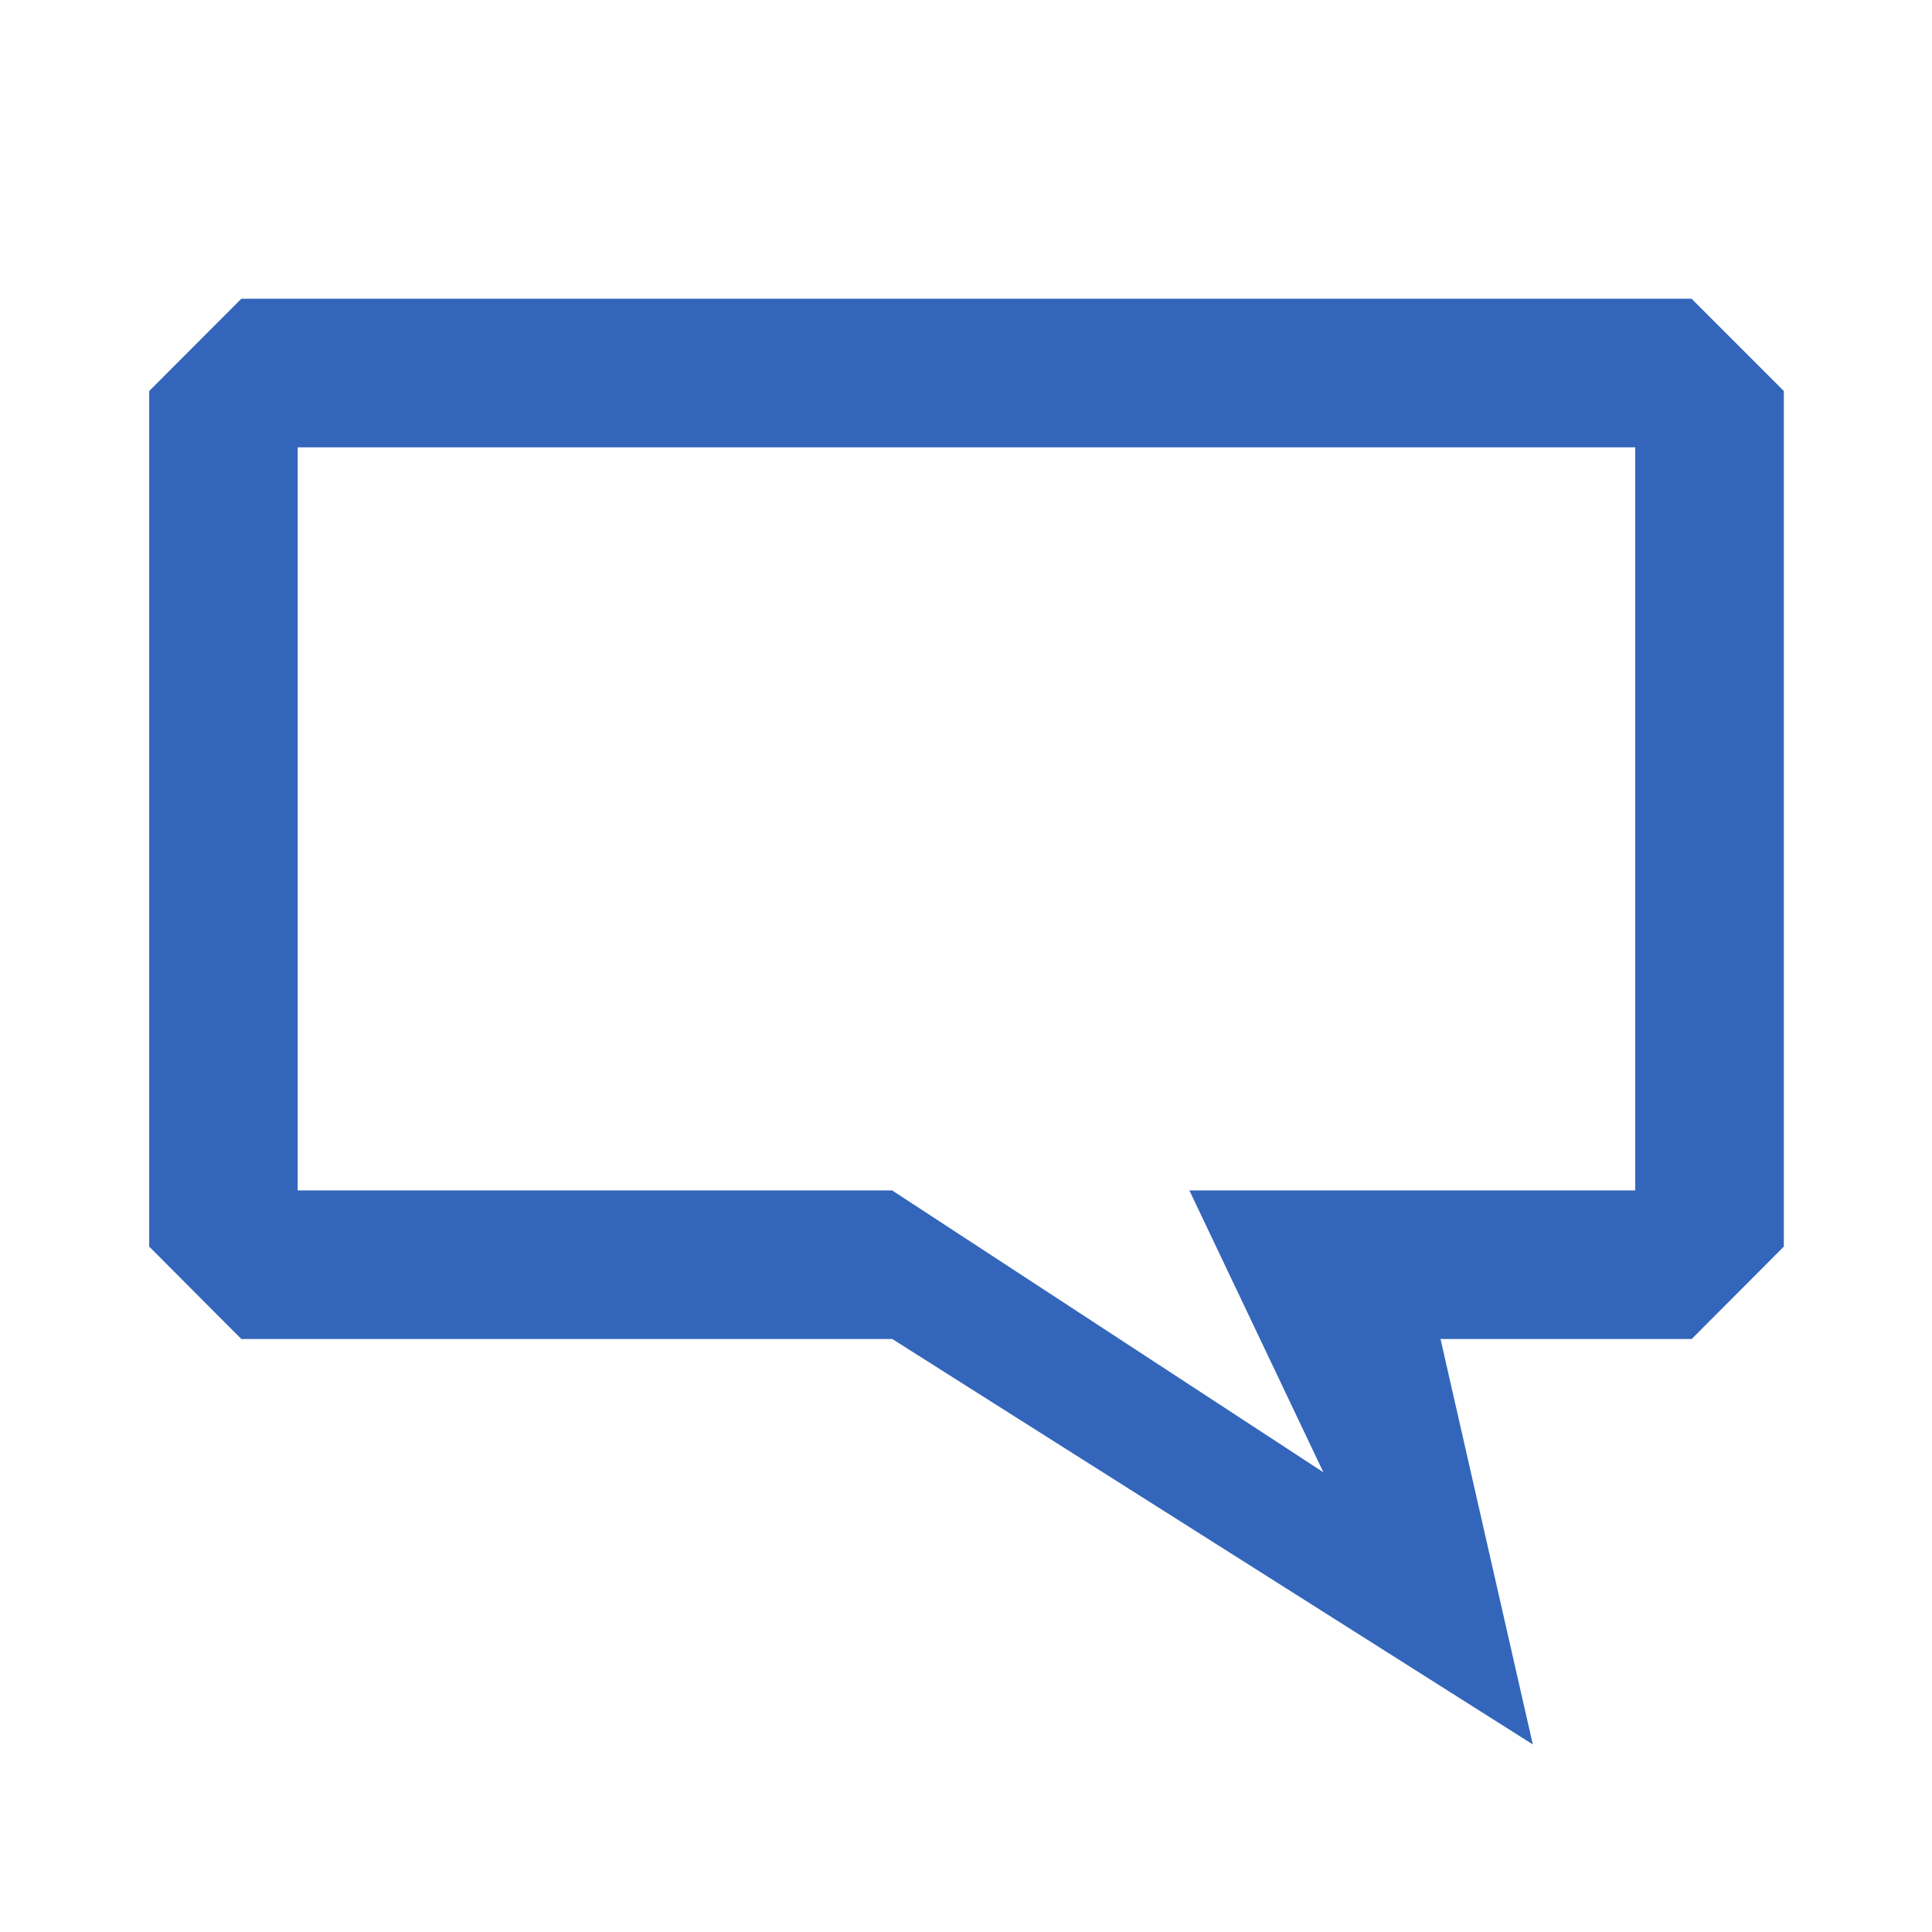
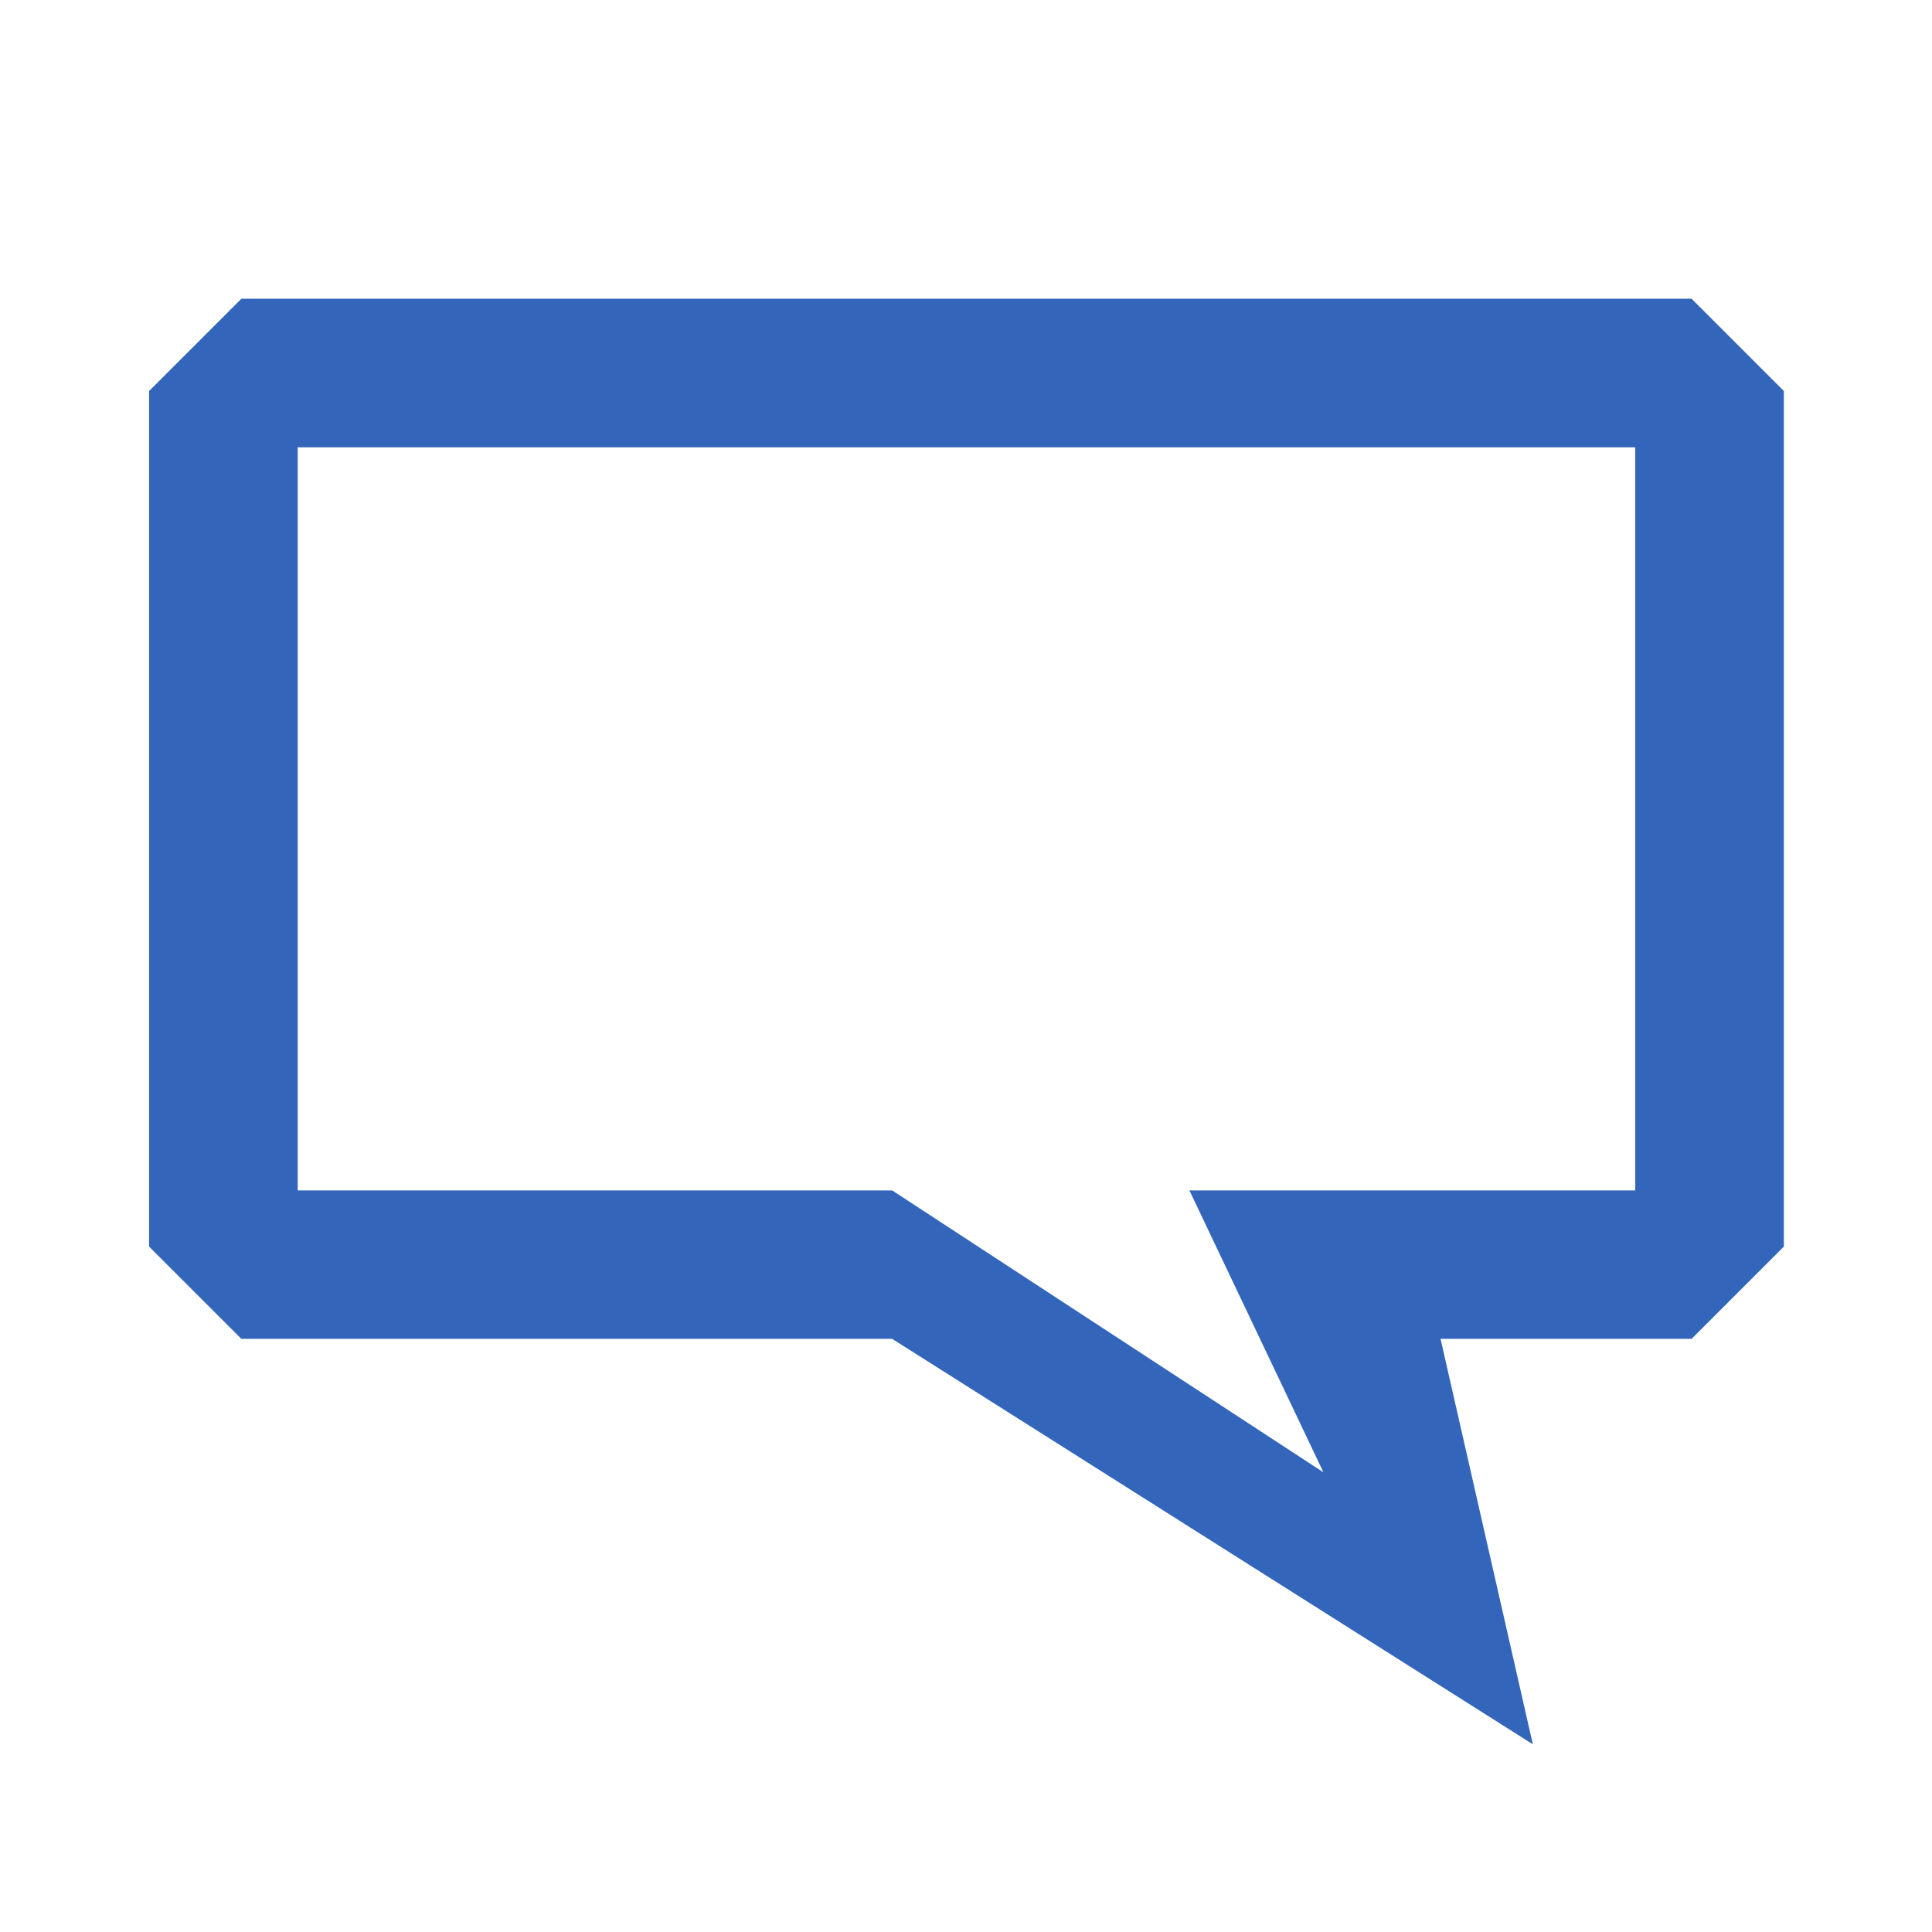
- <svg xmlns="http://www.w3.org/2000/svg" width="13" height="13">
-   <path fill="#36b" d="M11.382 2.01l.621.621v5.757l-.62.622h-1.69l.621 2.728-4.31-2.728h-4.38l-.62-.622V2.631l.62-.621zm-.379 1h-9v5h4l2.902 1.897-.902-1.897h3z" />
+ <svg xmlns="http://www.w3.org/2000/svg" height="13" width="13" version="1.1">
+   <g transform="translate(-36.46781,-258.39)">
+     <path style="opacity:1;fill:#3366bb;" d="m47.85,260.4,0.621,0.621,0,5.757-0.621,0.621-1.689,0,0.621,2.728-4.311-2.728-4.379,0-0.621-0.621,0-5.757,0.621-0.621zm-0.379,1-9,0,0,5,4,0,2.902,1.897-0.902-1.897,3,0z" />
+   </g>
</svg>
